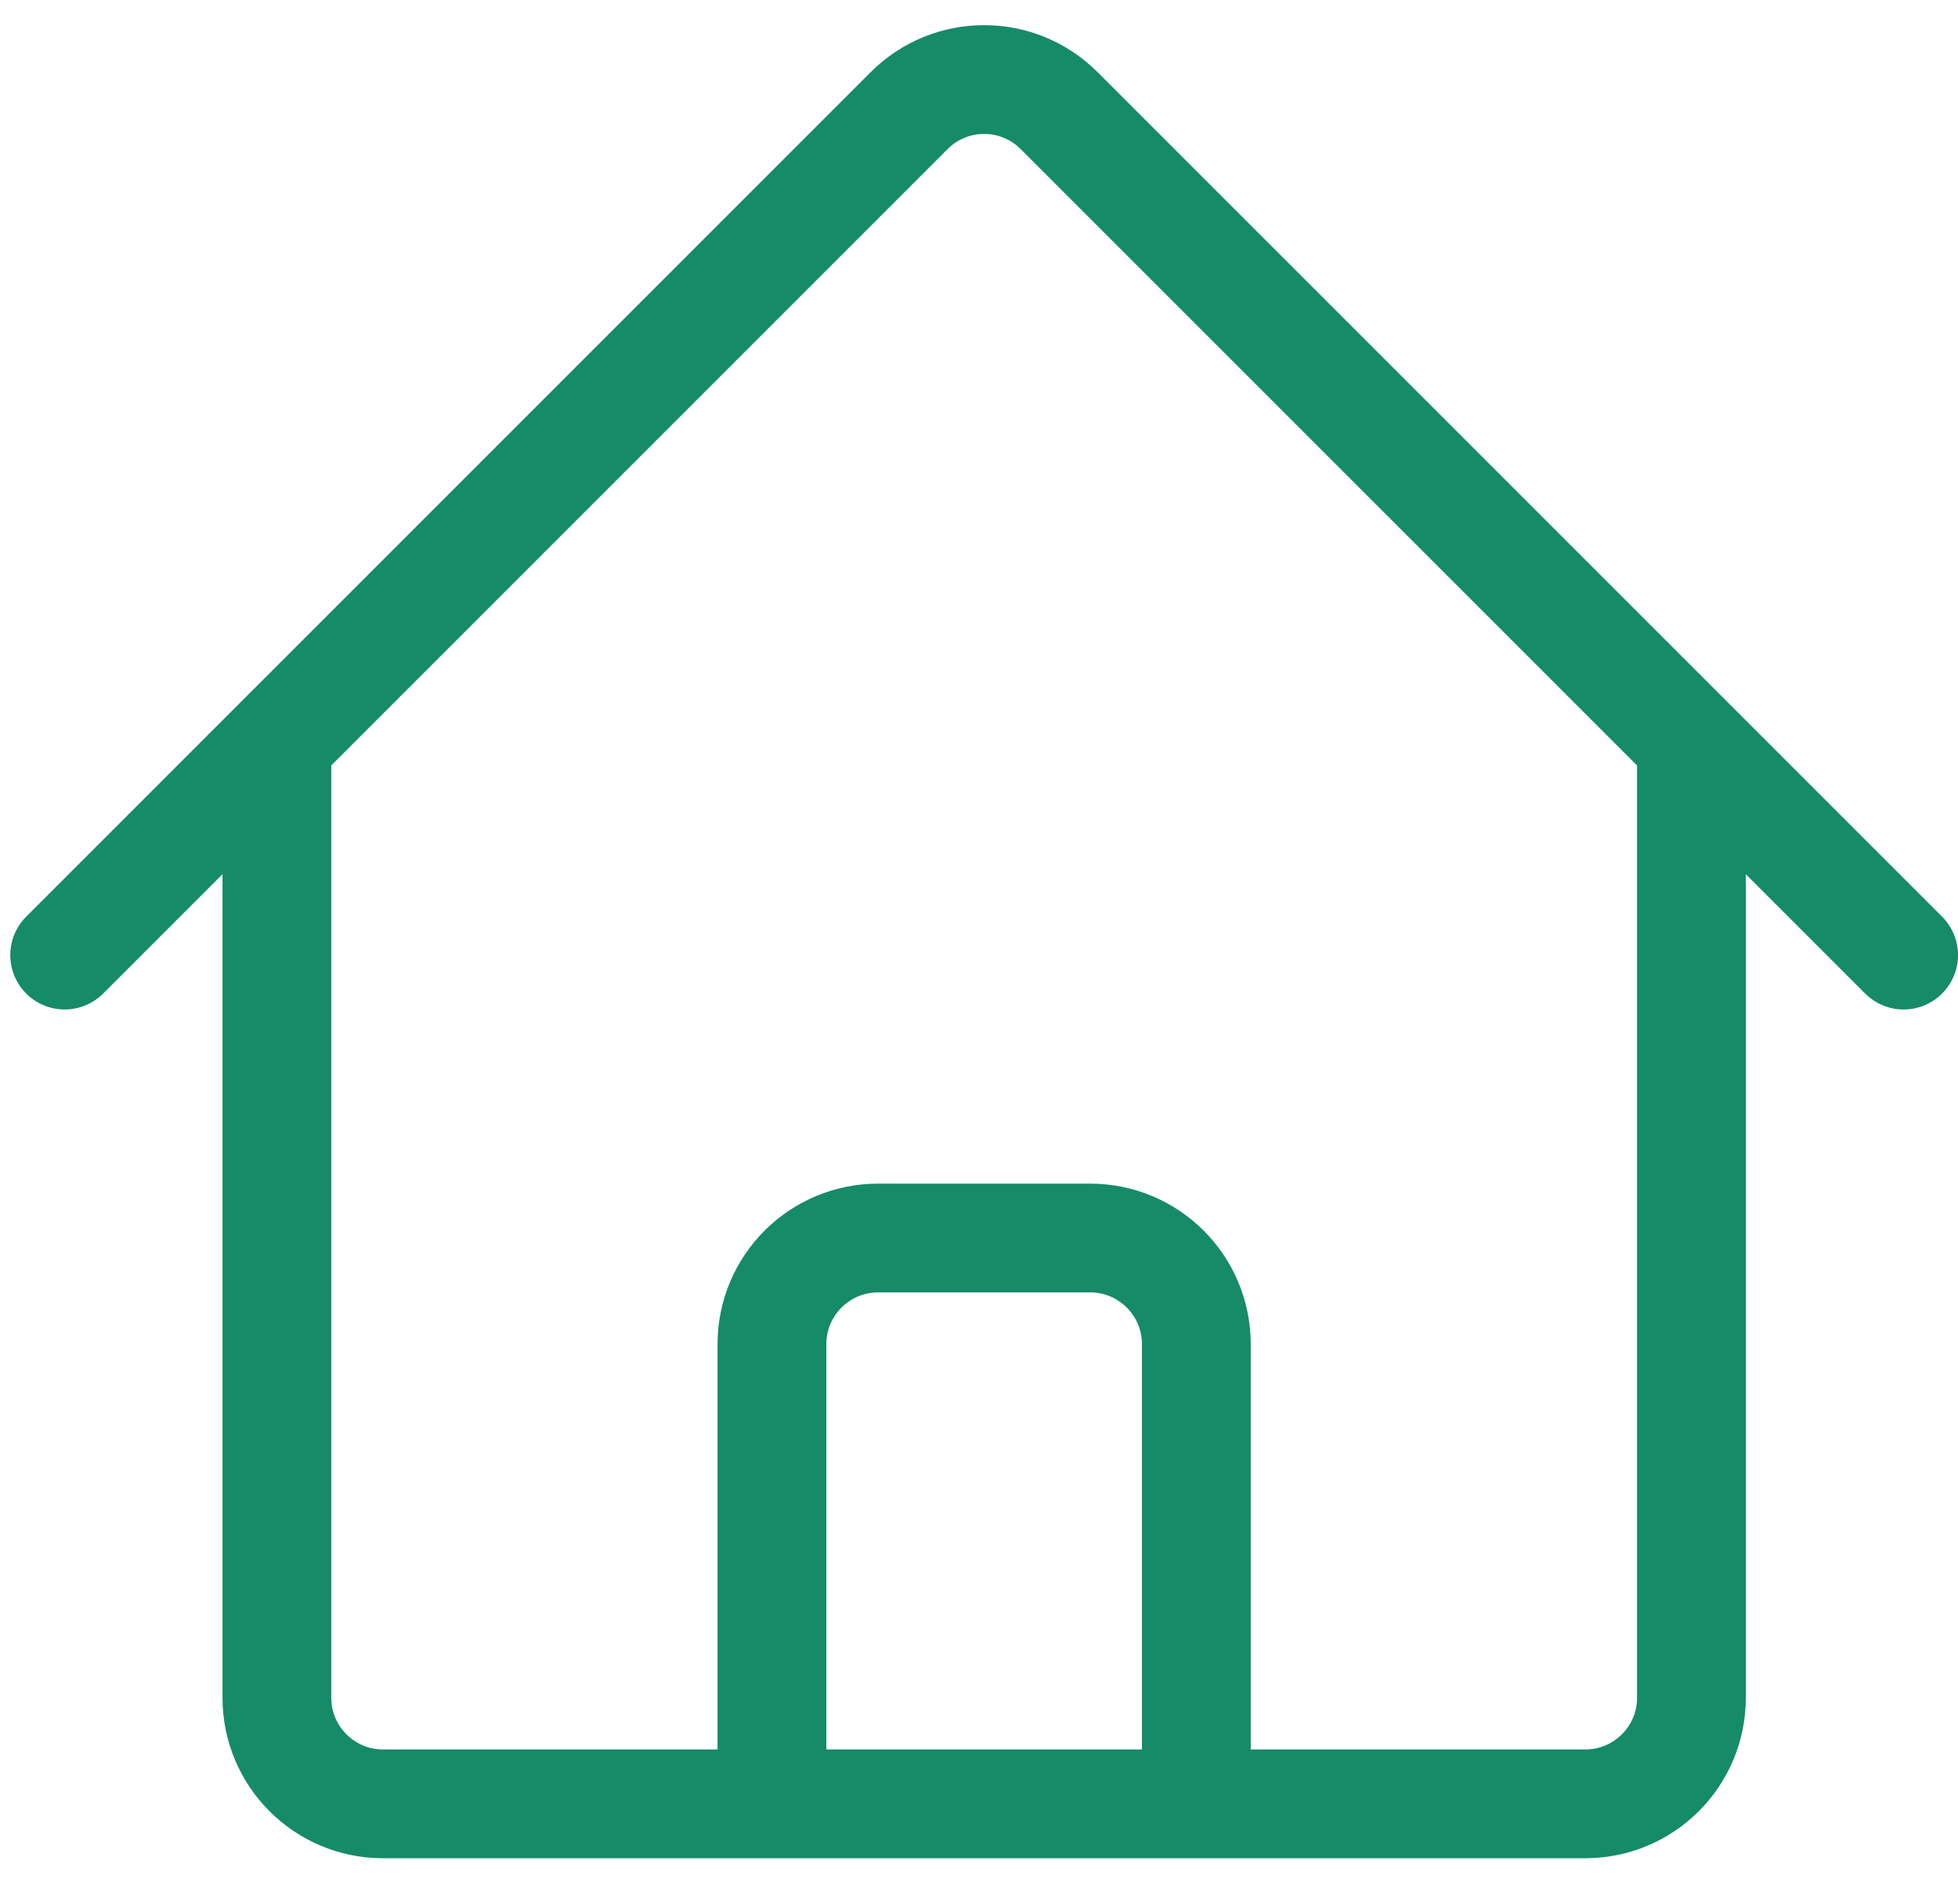
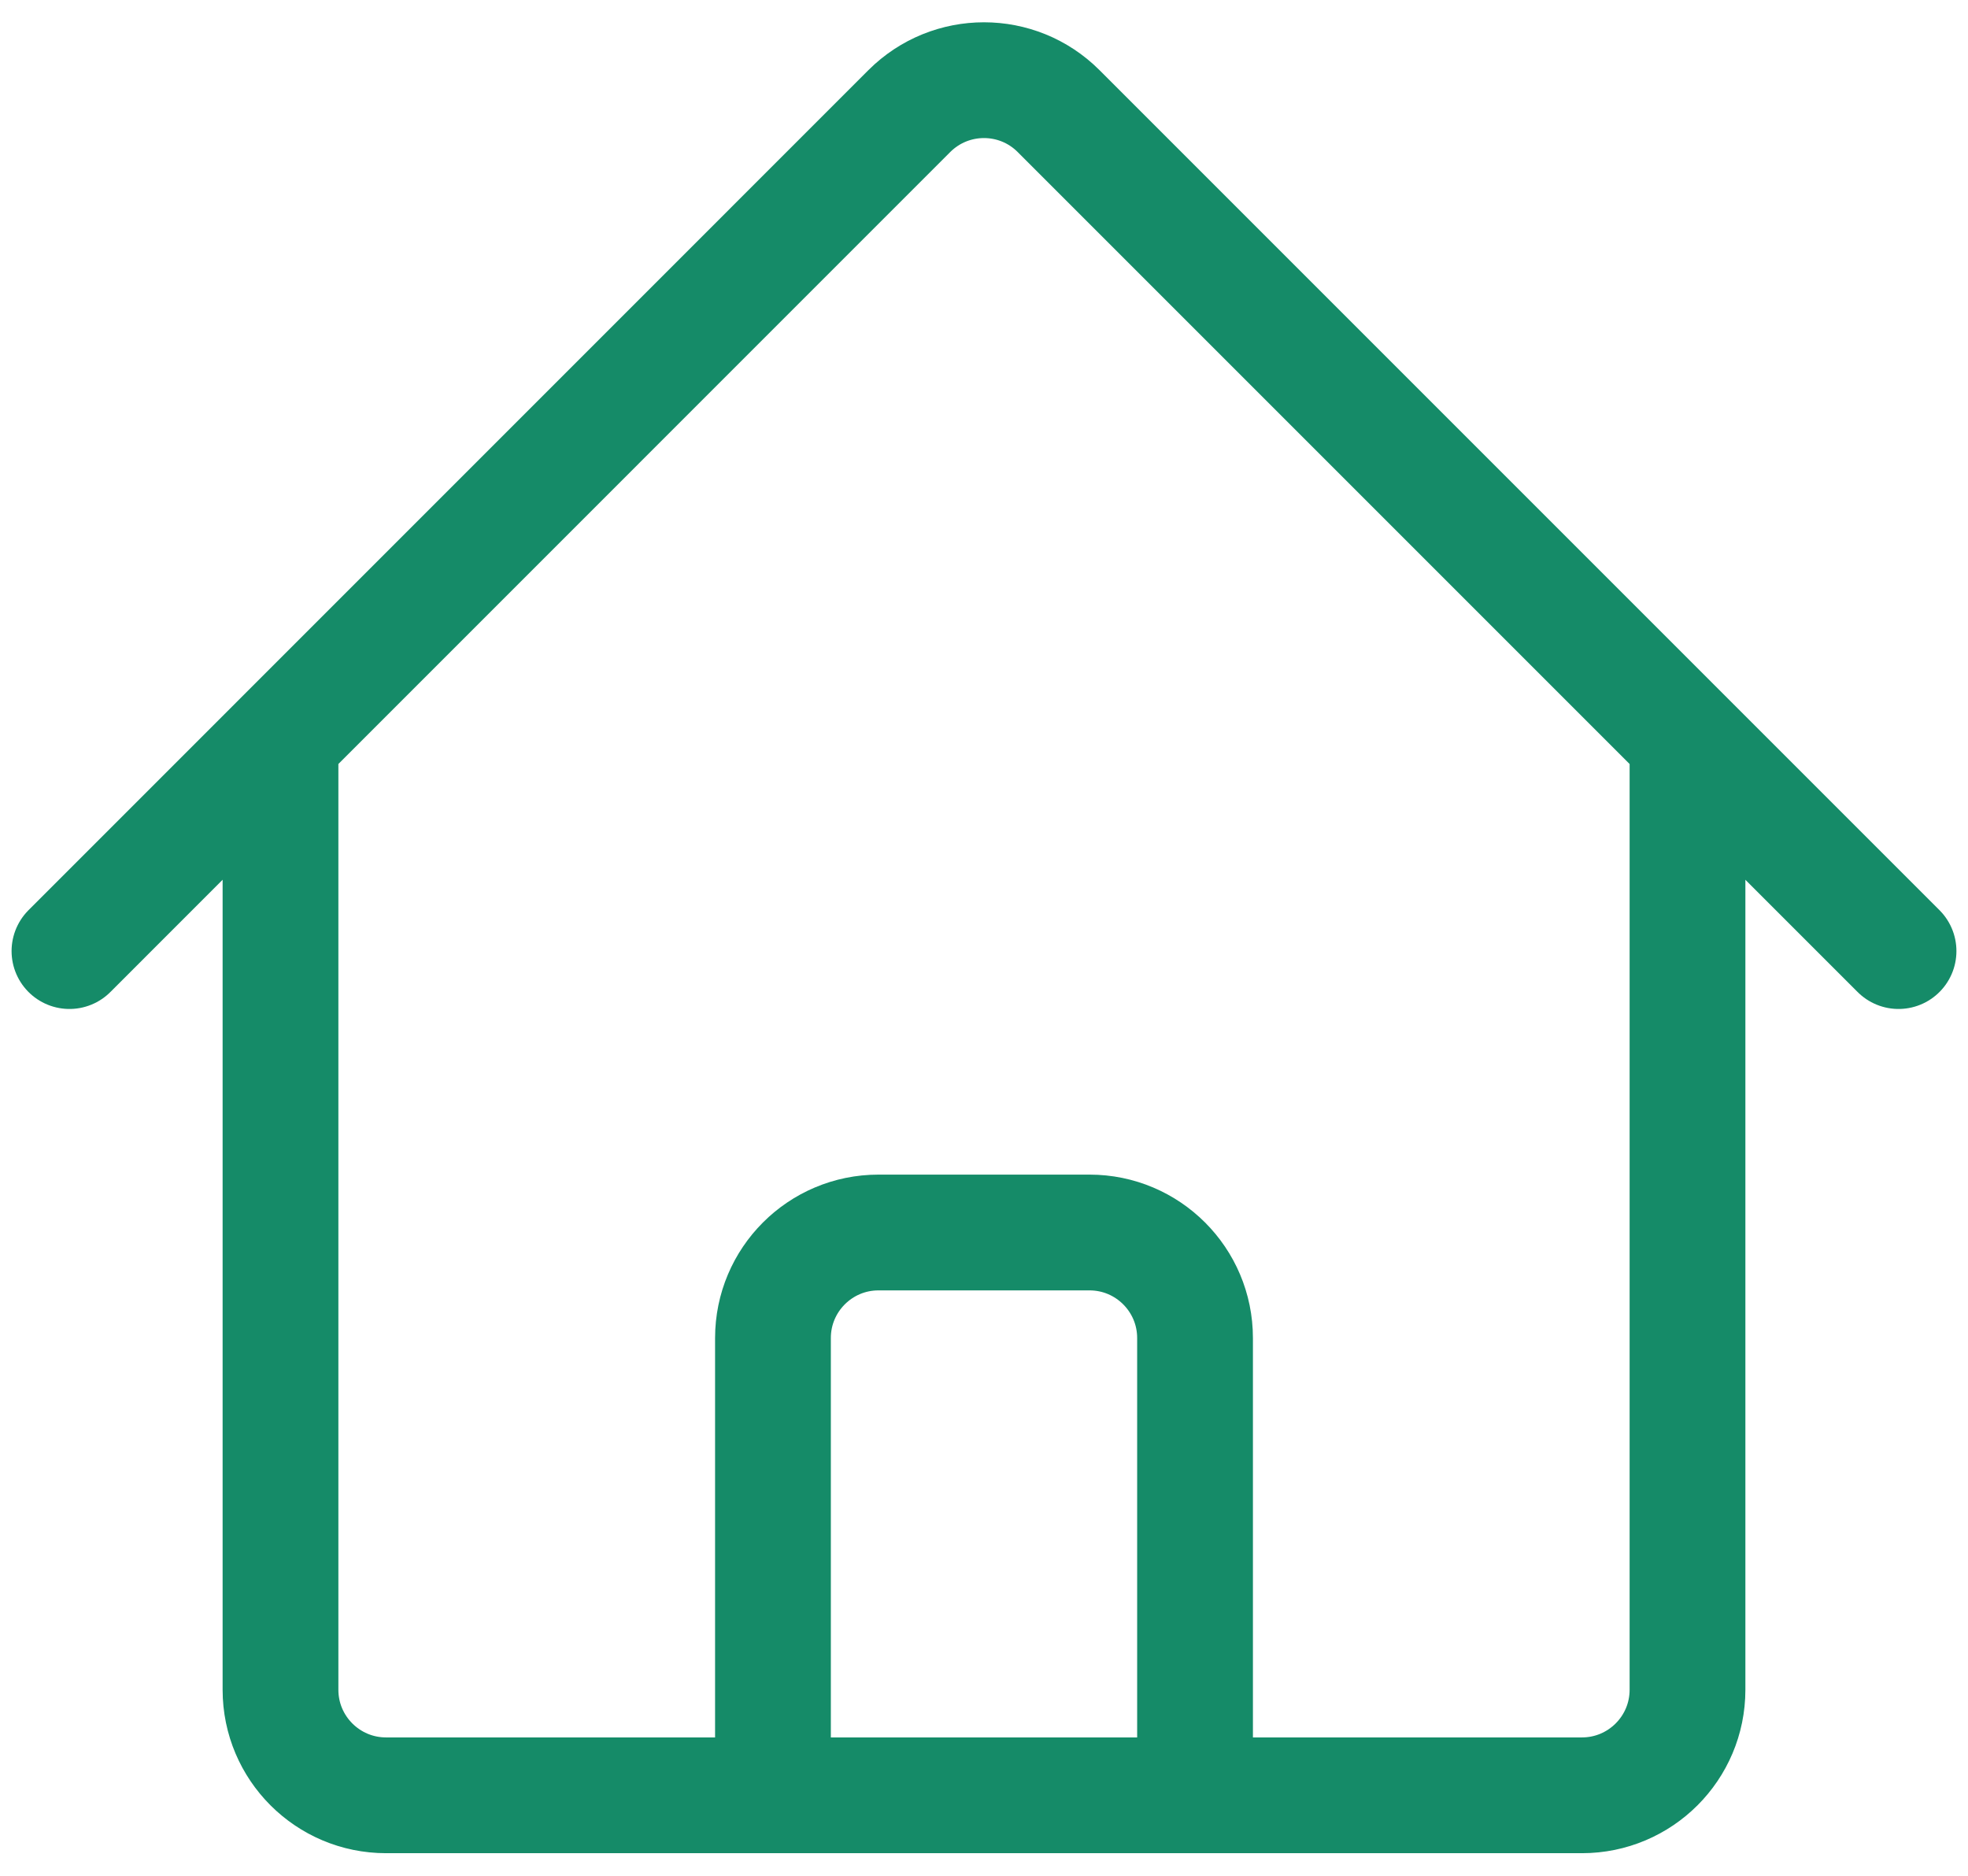
- <svg xmlns="http://www.w3.org/2000/svg" width="36" height="35" viewBox="0 0 36 35" fill="none">
-   <path d="M1.189 17.56L16.715 2.034C17.477 1.272 18.712 1.272 19.473 2.034L35 17.56M5.091 13.659V31.215C5.091 32.291 5.965 33.165 7.041 33.165H14.193V24.712C14.193 23.636 15.067 22.762 16.144 22.762H20.045C21.122 22.762 21.996 23.636 21.996 24.712V33.165H29.148C30.225 33.165 31.099 32.291 31.099 31.215V13.659M11.593 33.165H25.897" stroke="#158B68" stroke-width="2" stroke-linecap="round" stroke-linejoin="round" />
+ <svg xmlns="http://www.w3.org/2000/svg" width="85" height="81" viewBox="0 0 85 81" fill="none">
+   <path d="M3 41.076L39.275 4.797C41.058 3.018 43.942 3.018 45.721 4.797L82 41.076M12.115 31.96V72.98C12.115 75.495 14.157 77.537 16.673 77.537H33.385V57.787C33.385 55.272 35.426 53.23 37.942 53.23H47.058C49.574 53.23 51.615 55.272 51.615 57.787V77.537H68.327C70.843 77.537 72.885 75.495 72.885 72.98V31.96M27.308 77.537H60.731" stroke="#158B68" stroke-width="5" stroke-linecap="round" stroke-linejoin="round" />
</svg>
